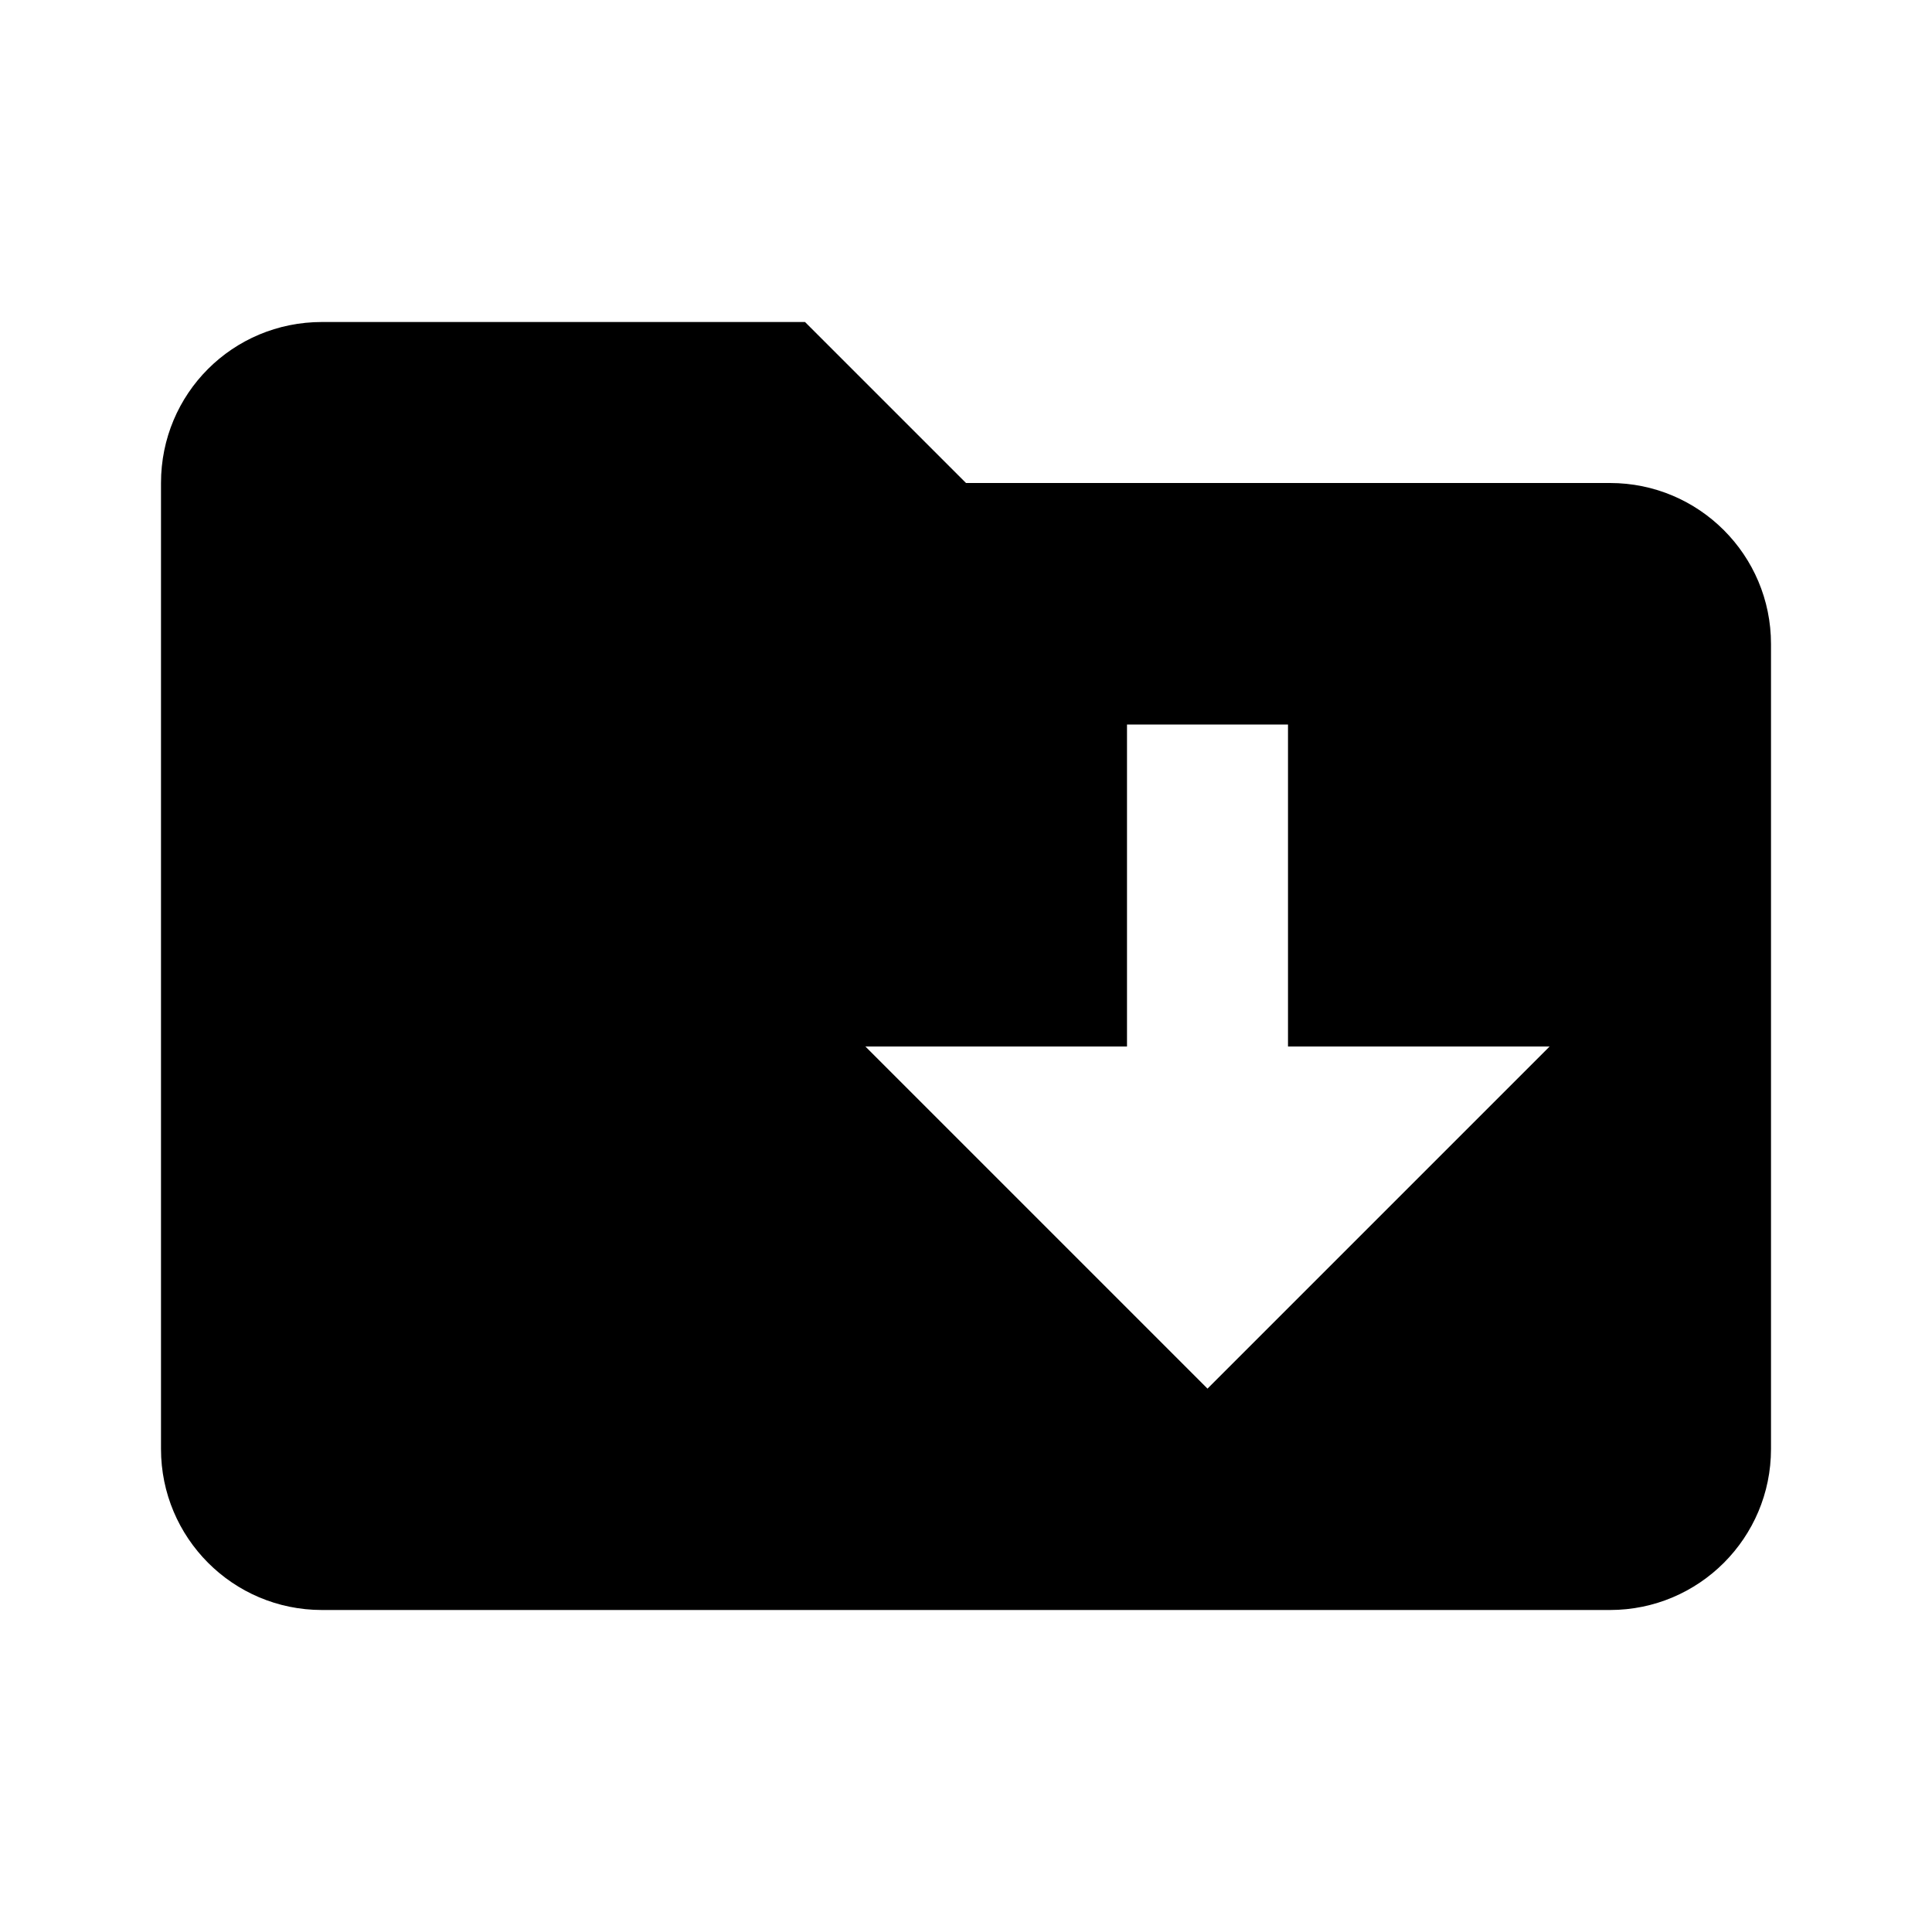
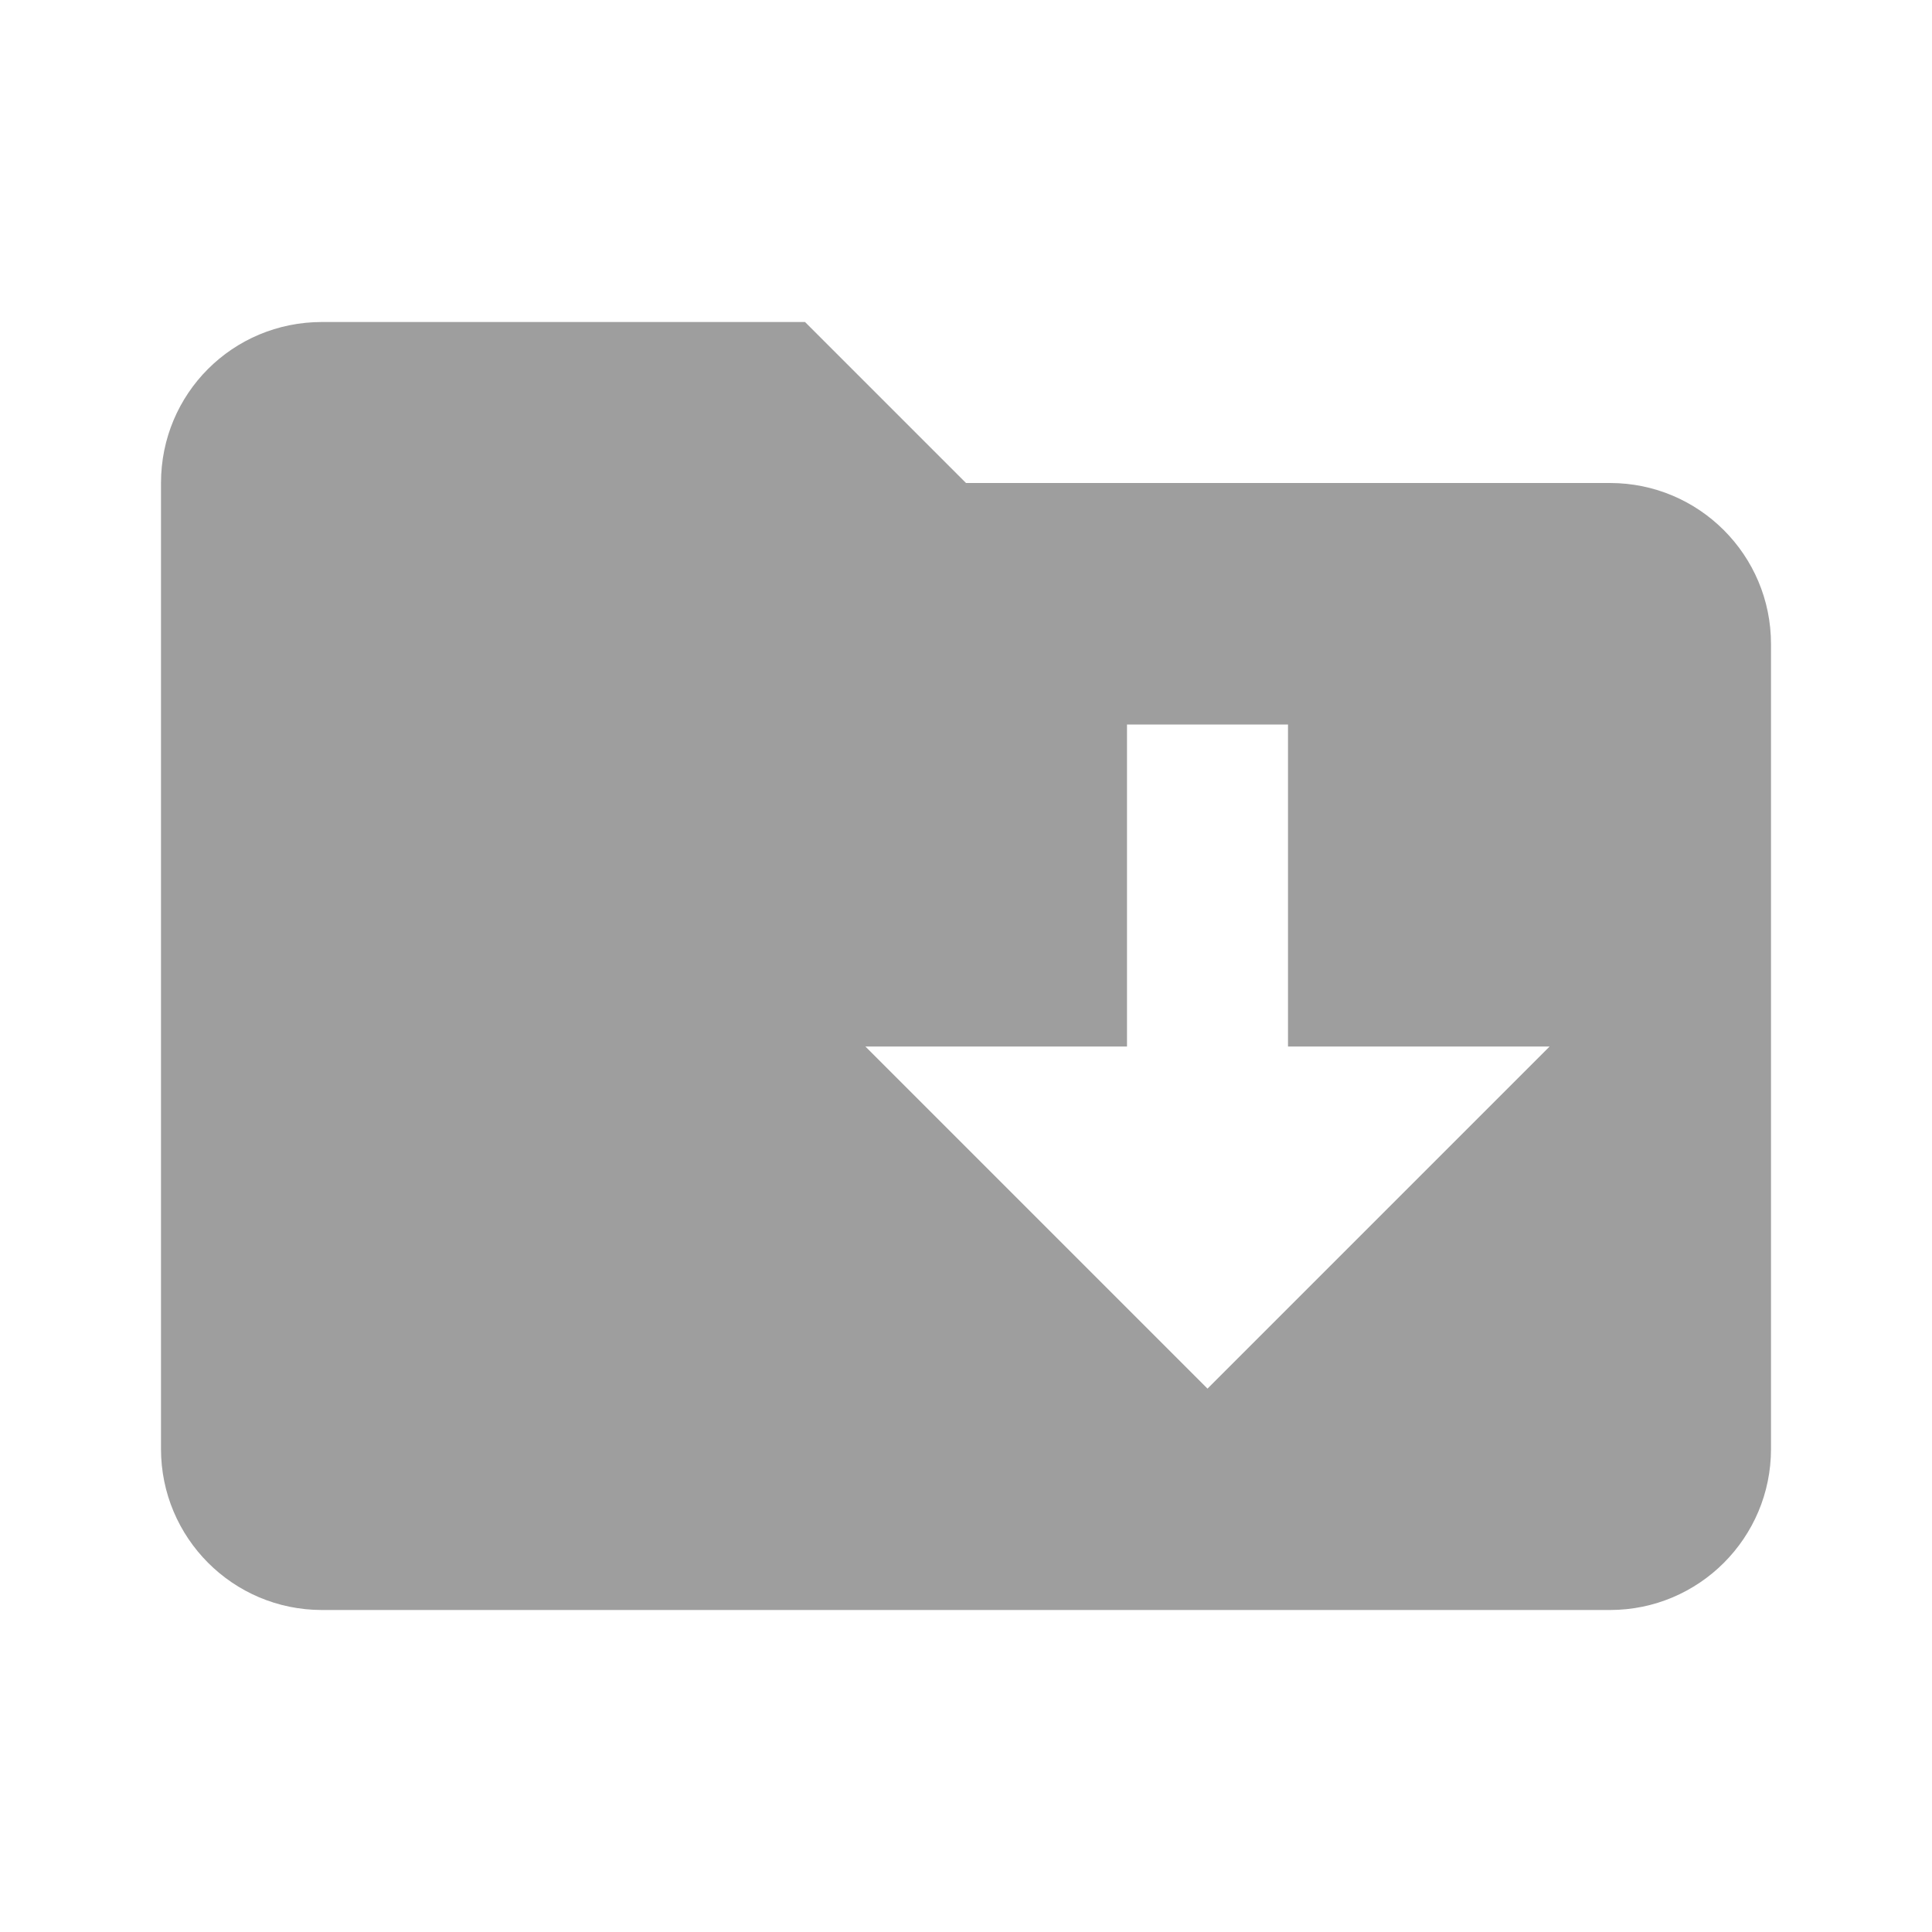
- <svg xmlns="http://www.w3.org/2000/svg" version="1.1" width="24" height="24" viewBox="0 0 24 24">
+ <svg xmlns="http://www.w3.org/2000/svg" version="1.1" width="24" height="24" fill="#9e9e9e" viewBox="0 0 24 24">
  <path d="M20,6A2,2 0 0,1 22,8V18A2,2 0 0,1 20,20H4C2.89,20 2,19.1 2,18V6C2,4.89 2.89,4 4,4H10L12,6H20M19.25,13H16V9H14V13H10.75L15,17.25" />
</svg>
